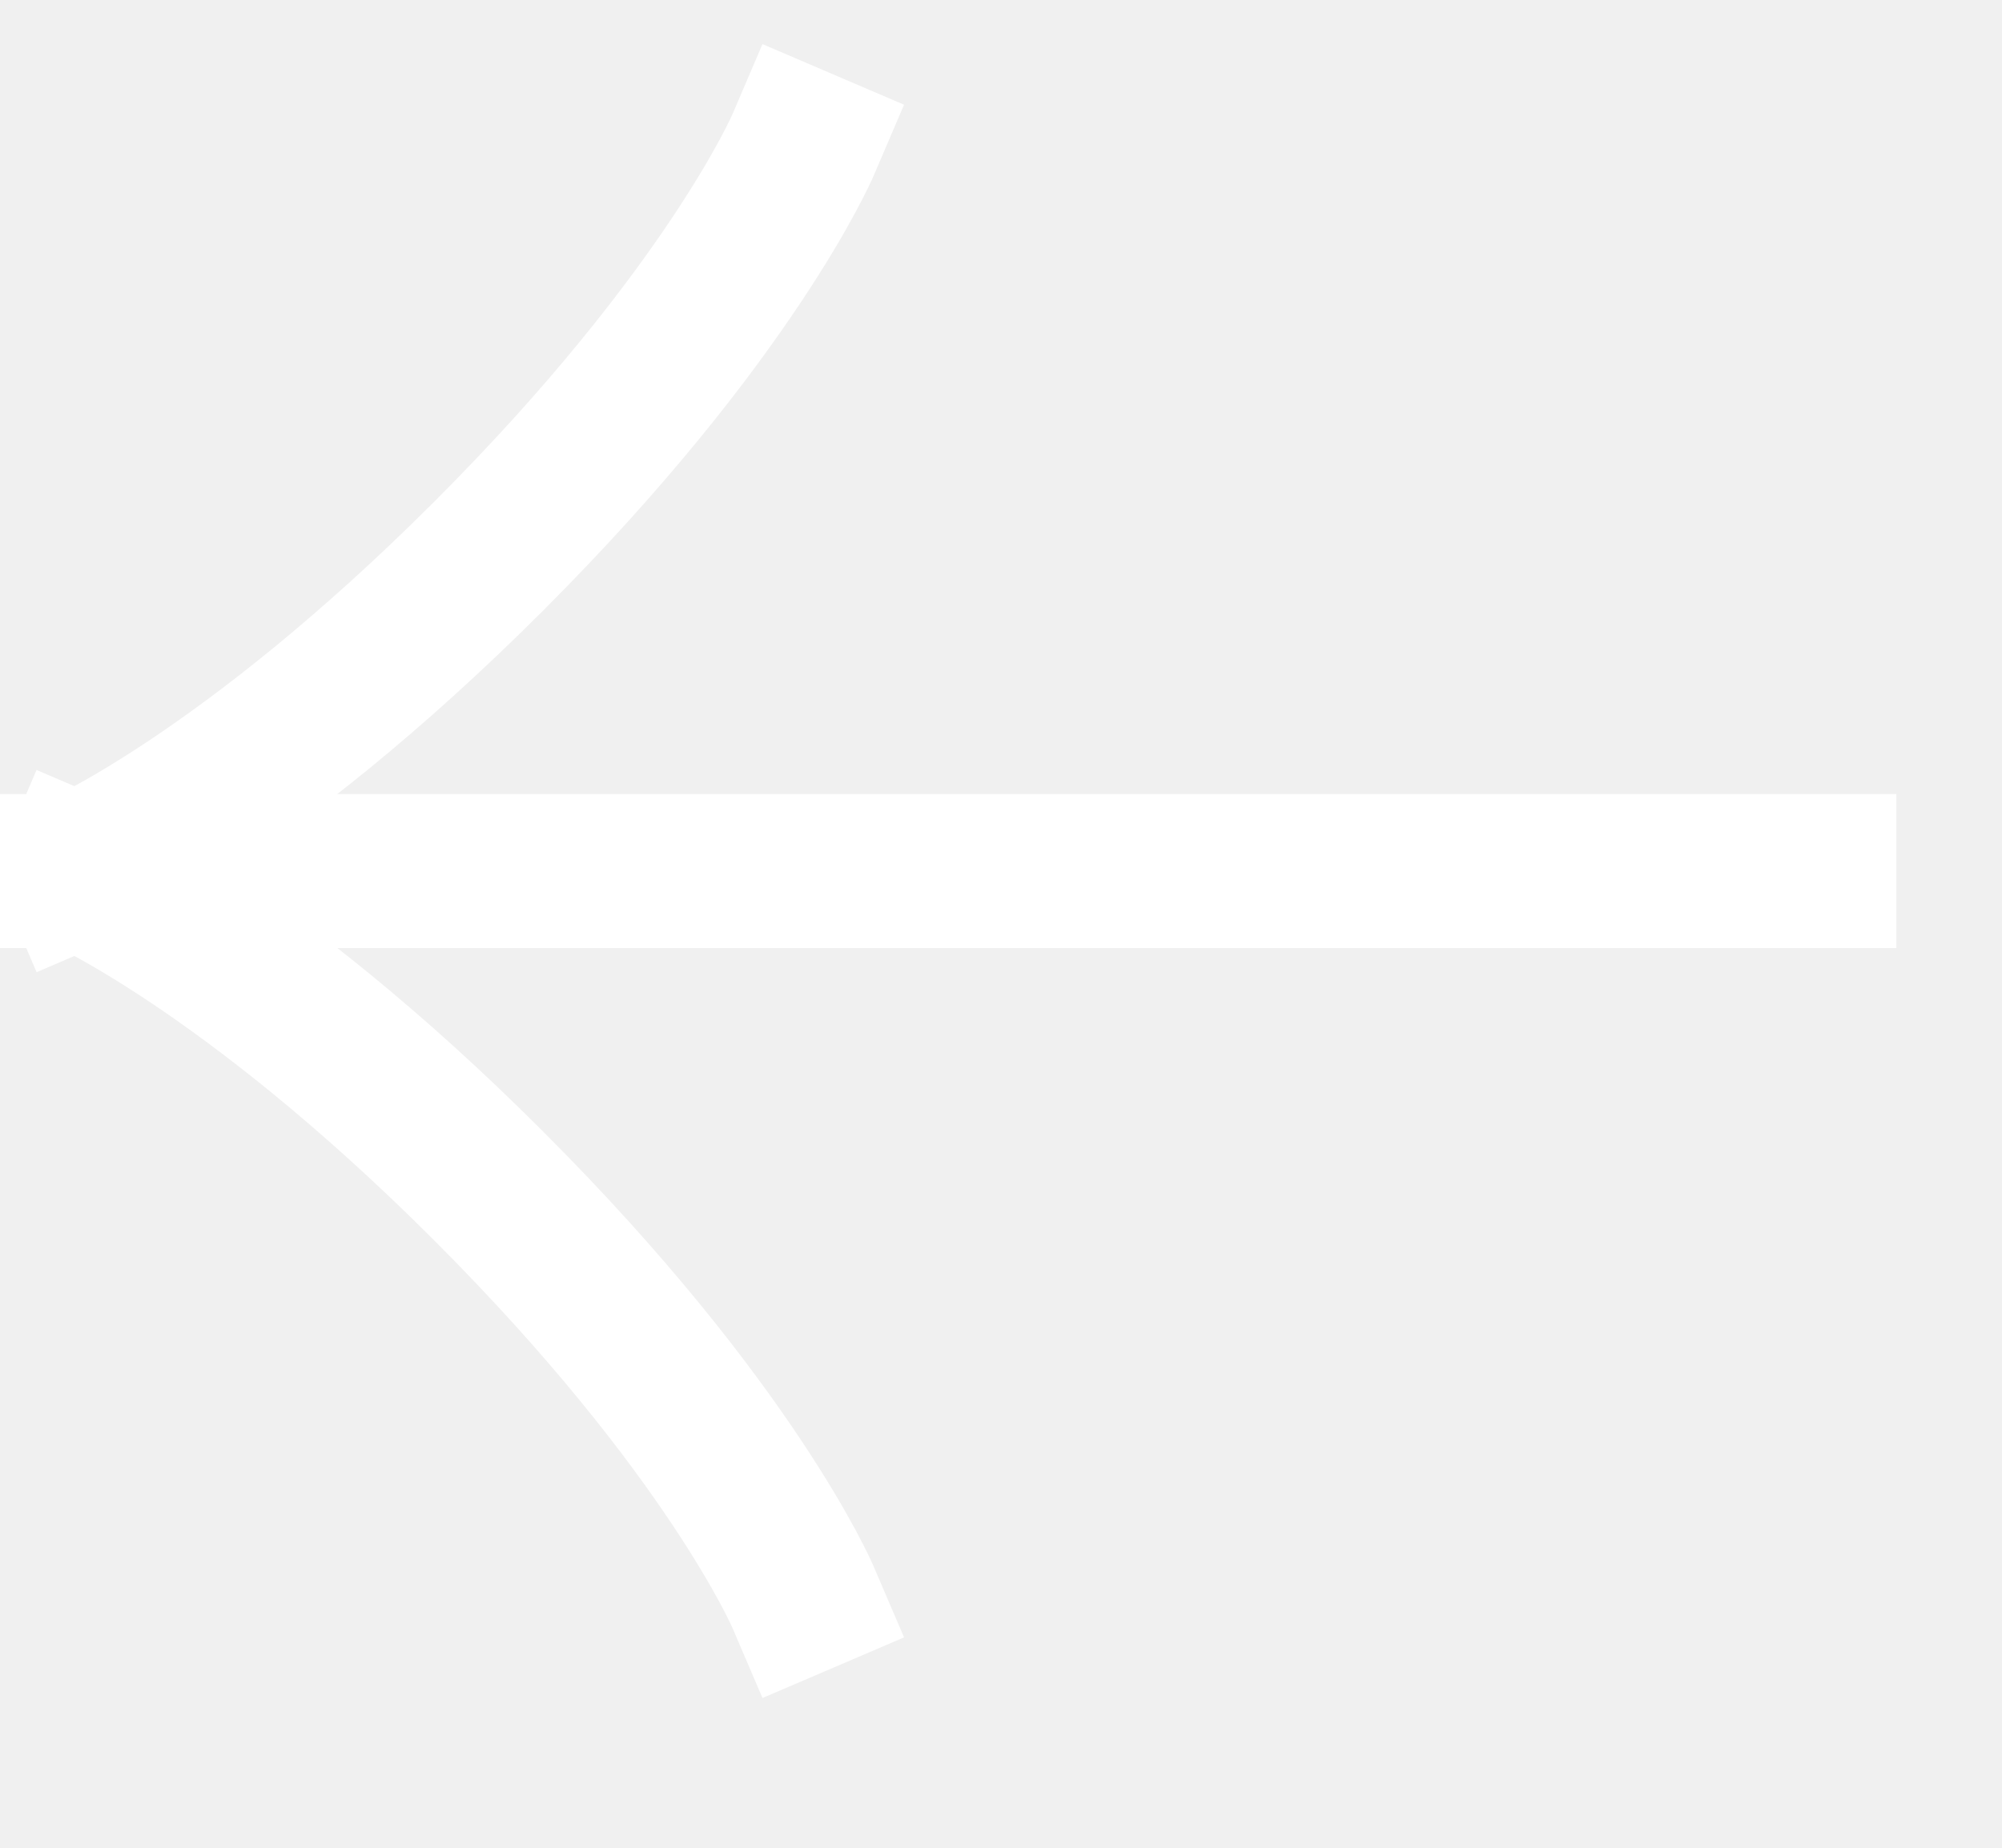
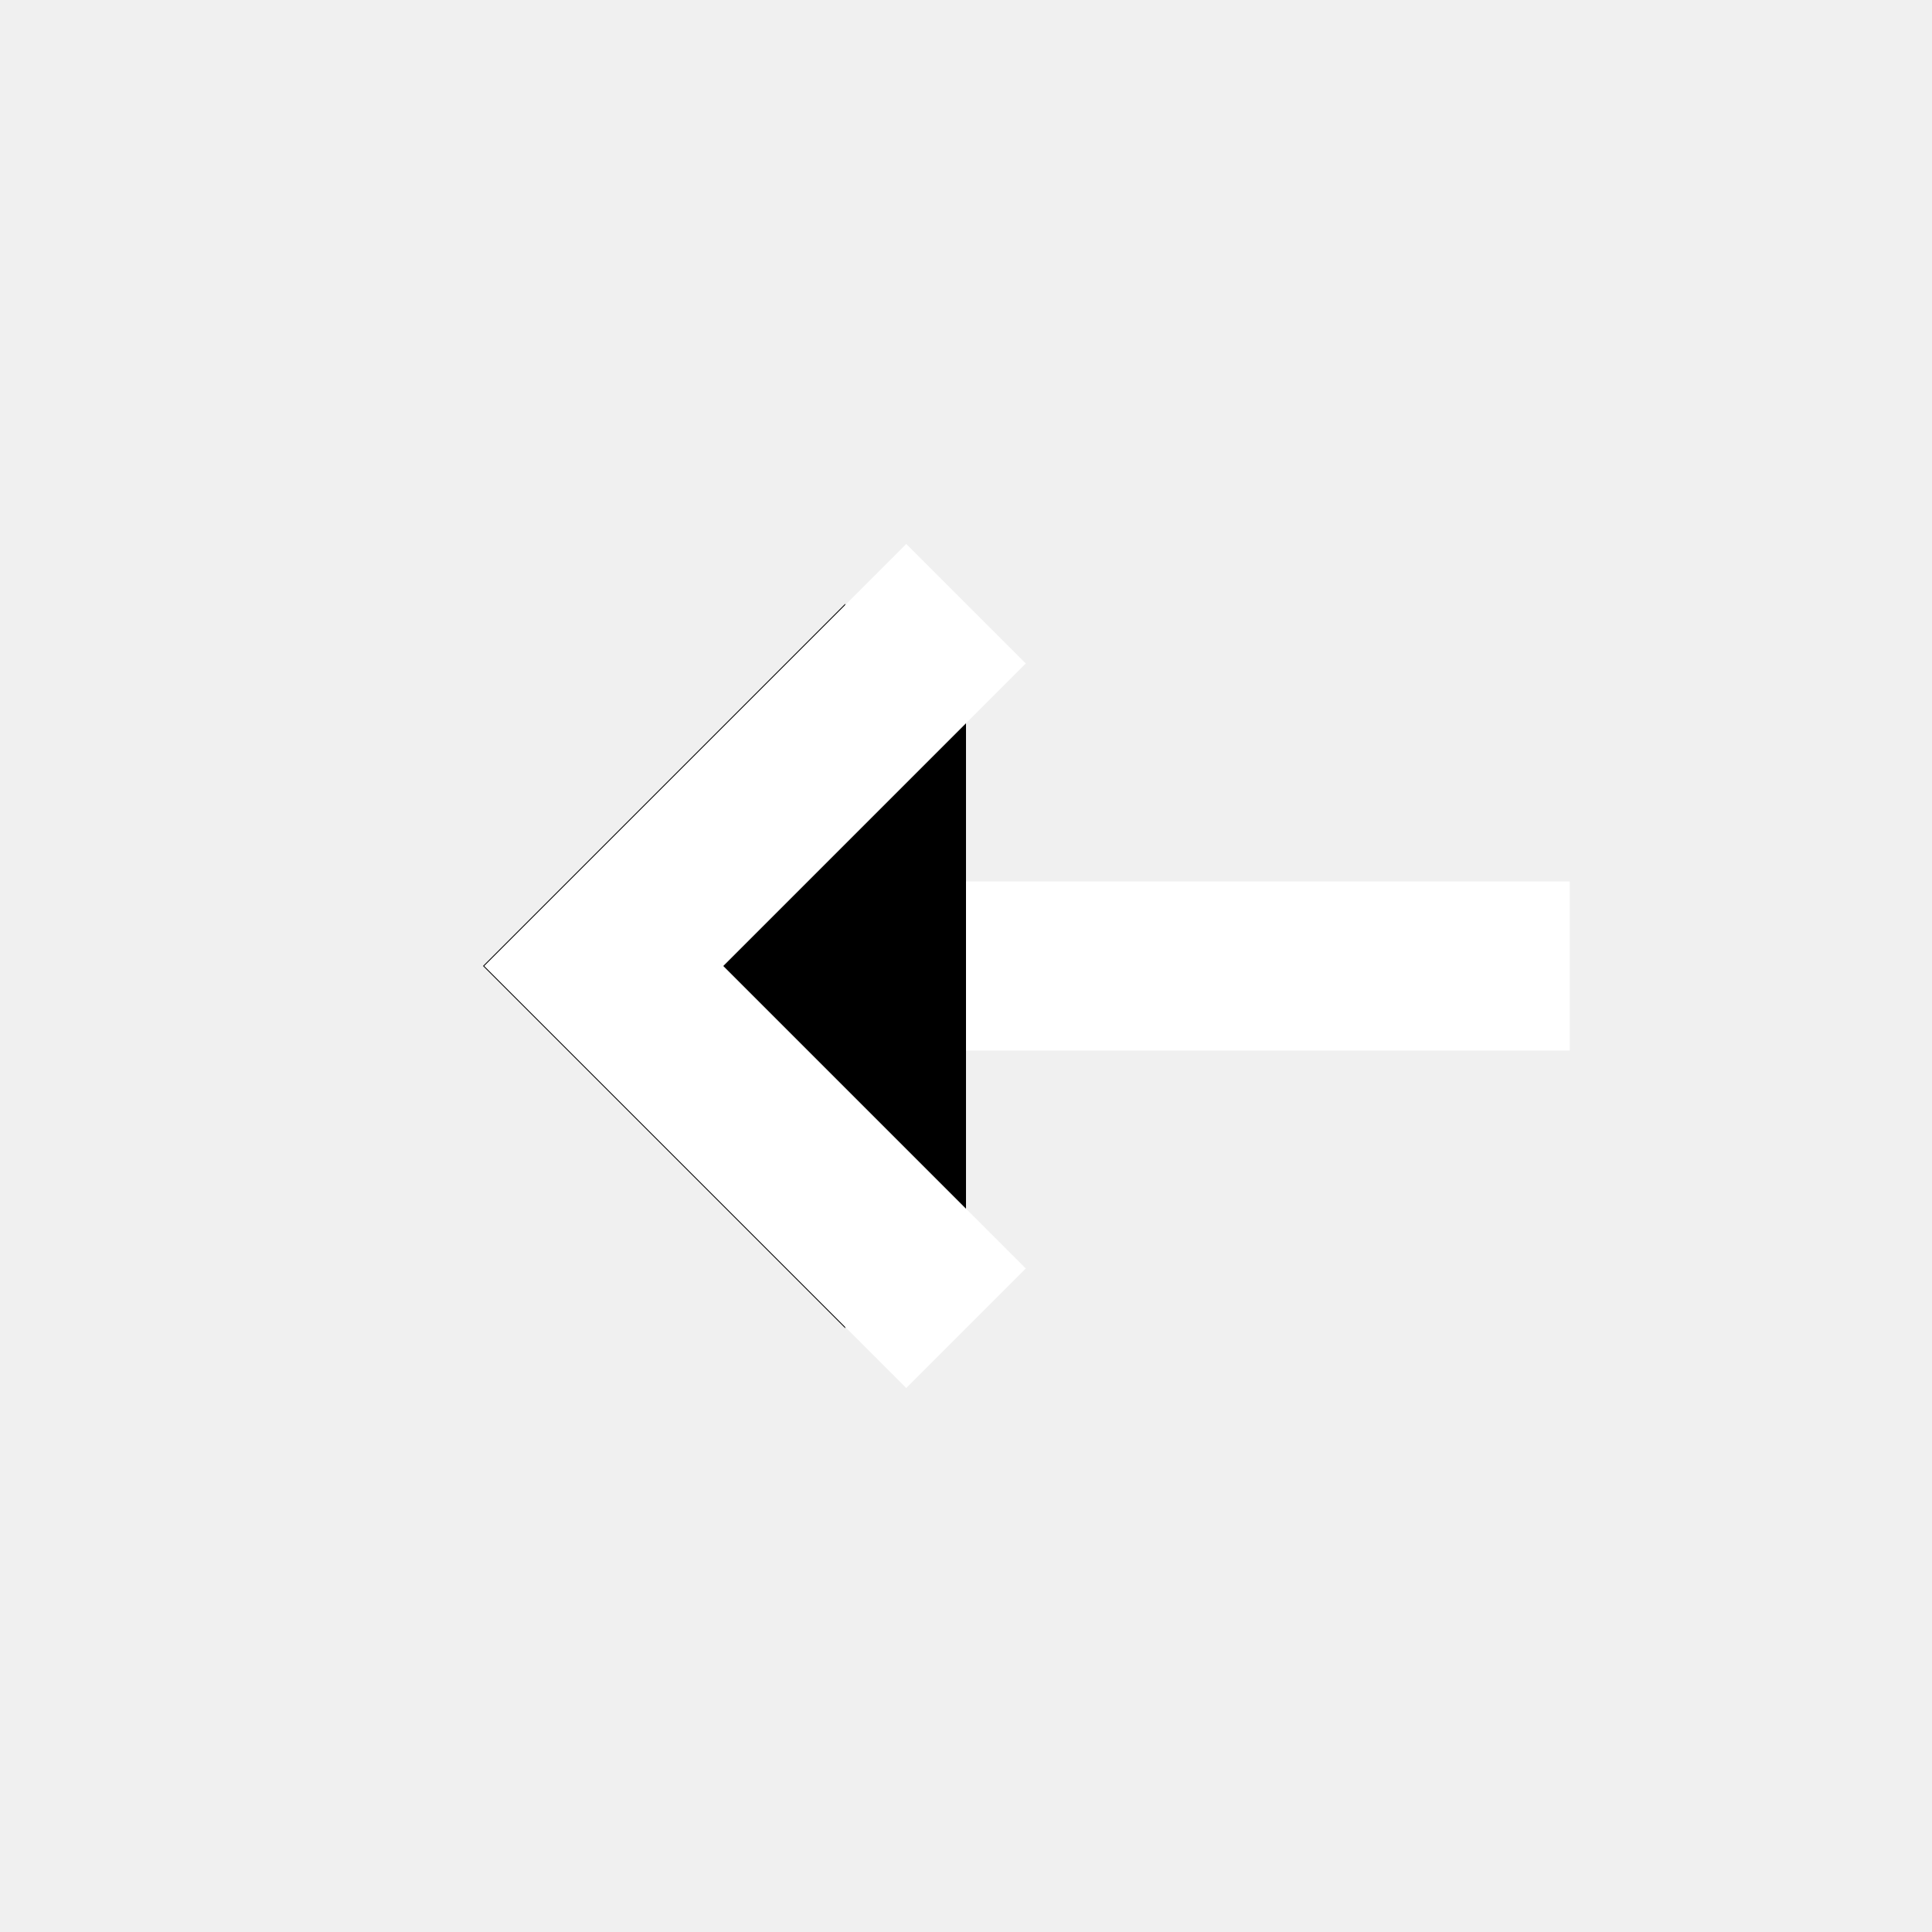
- <svg xmlns="http://www.w3.org/2000/svg" width="13" height="12" viewBox="0 0 13 12" fill="none">
-   <path d="M0.5 5.657H11.814M0.5 5.657C0.5 5.657 1.6 6.128 3.171 7.7C4.743 9.271 5.214 10.371 5.214 10.371M0.5 5.657C0.5 5.657 1.6 5.185 3.171 3.614C4.743 2.043 5.214 0.943 5.214 0.943" stroke="white" stroke-linecap="square" stroke-linejoin="round" />
+ <svg xmlns="http://www.w3.org/2000/svg" width="16" height="16" viewBox="0 0 16 16">
+   <polygon points="7,5 4,8 7,11" fill="#000000" />
+   <path d="M13 8H5" stroke="#FFFFFF" stroke-width="1.4" />
+   <path d="M8 5L5 8L8 11" stroke="#FFFFFF" stroke-width="1.4" />
</svg>
